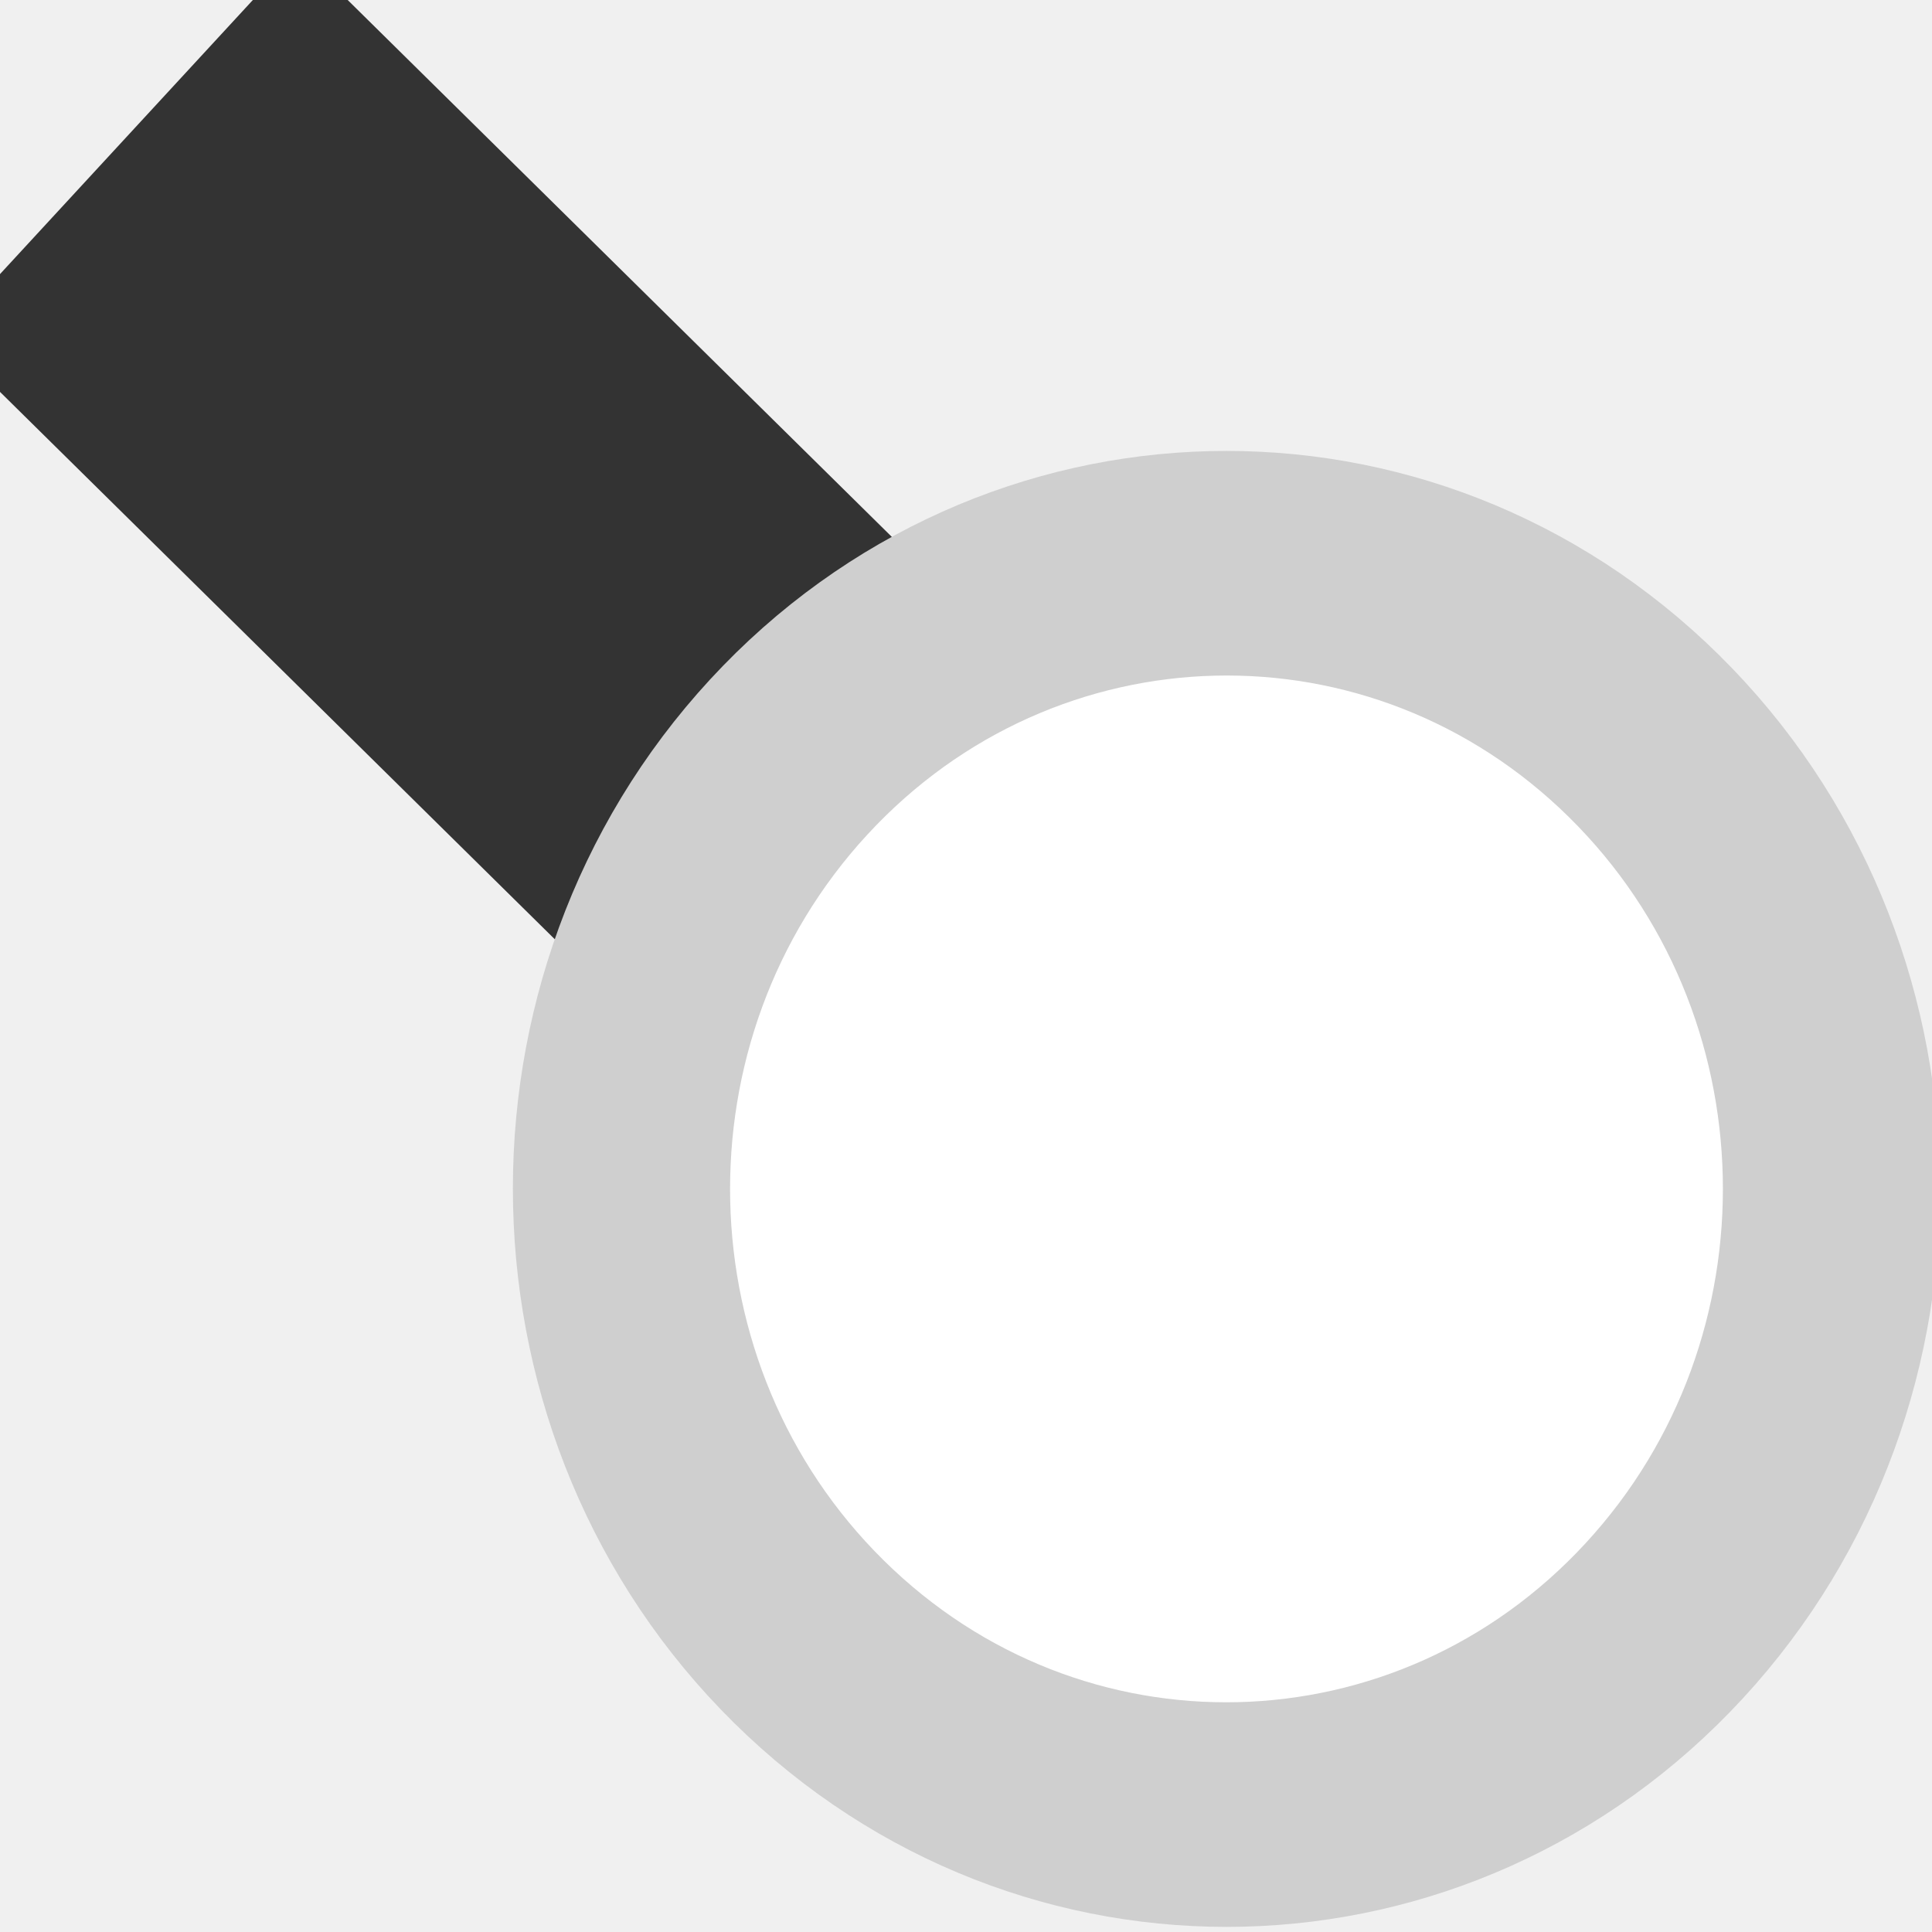
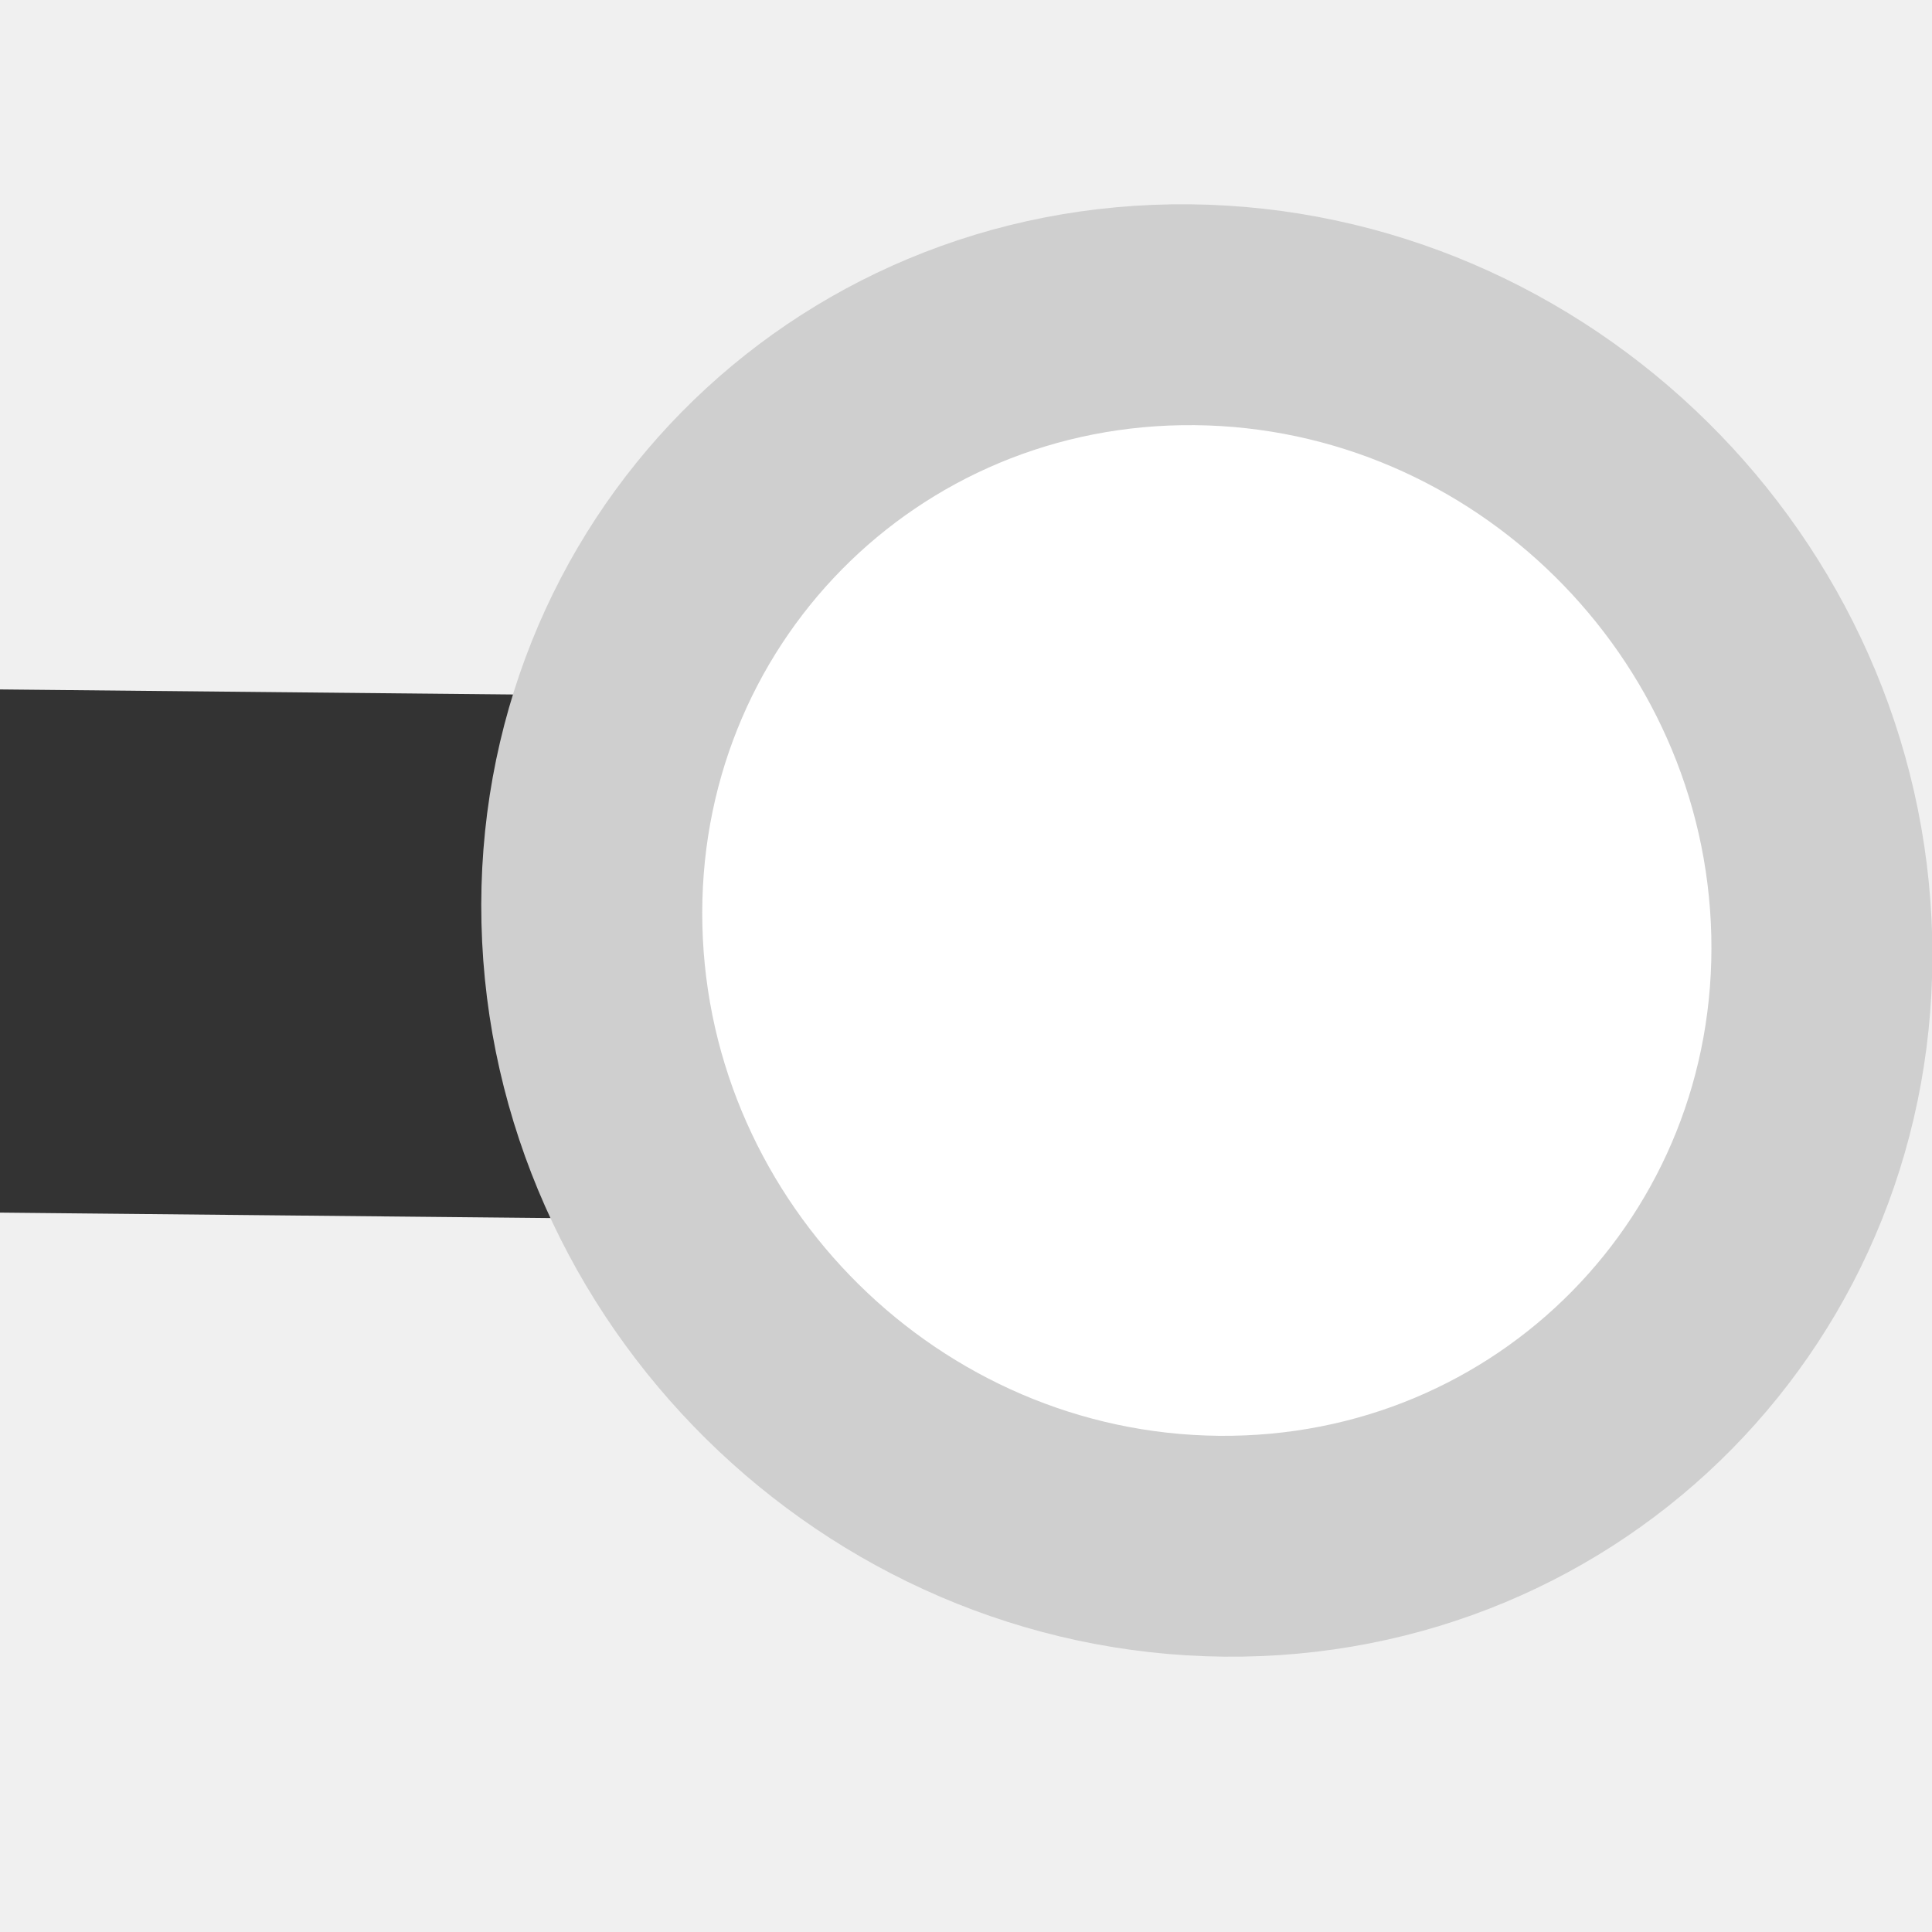
<svg xmlns="http://www.w3.org/2000/svg" width="200" height="200" viewBox="0 0 52.917 52.917" version="1.1" id="svg1">
  <defs id="defs1" />
  <g id="layer1" transform="translate(-68.44436,-66.33549)">
-     <rect style="fill:#333333;fill-opacity:1;stroke:#333333;stroke-width:2.809;stroke-linecap:round;stroke-linejoin:round;stroke-miterlimit:1;stroke-dasharray:none;stroke-opacity:1" id="rect1" width="30.345" height="11.528" x="101.838" y="-6.138" transform="matrix(0.7118471,0.7023345,-0.6780571,0.7350093,0,0)" />
-     <ellipse style="fill:#ffffff;fill-opacity:1;stroke:#cfcfcf;stroke-width:6.051;stroke-dasharray:none;stroke-opacity:1" id="path1" cx="142.138" cy="-1.264" transform="matrix(0.7118471,0.7023345,-0.6780571,0.7350093,0,0)" rx="16.843" ry="16.87" />
+     <rect style="fill:#333333;fill-opacity:1;stroke:#333333;stroke-width:2.809;stroke-linecap:round;stroke-linejoin:round;stroke-miterlimit:1;stroke-dasharray:none;stroke-opacity:1" id="rect1" width="30.345" height="11.528" x="59.054" y="85.99" transform="matrix(0.9999511,0.00989035,0.02366301,0.99972,0,0)" />
+     <ellipse style="fill:#ffffff;fill-opacity:1;stroke:#cfcfcf;stroke-width:6.051;stroke-dasharray:none;stroke-opacity:1" id="path1" cx="99.354" cy="90.864" transform="matrix(0.9999511,0.00989035,0.02366301,0.99972,0,0)" rx="16.843" ry="16.87" />
  </g>
</svg>
